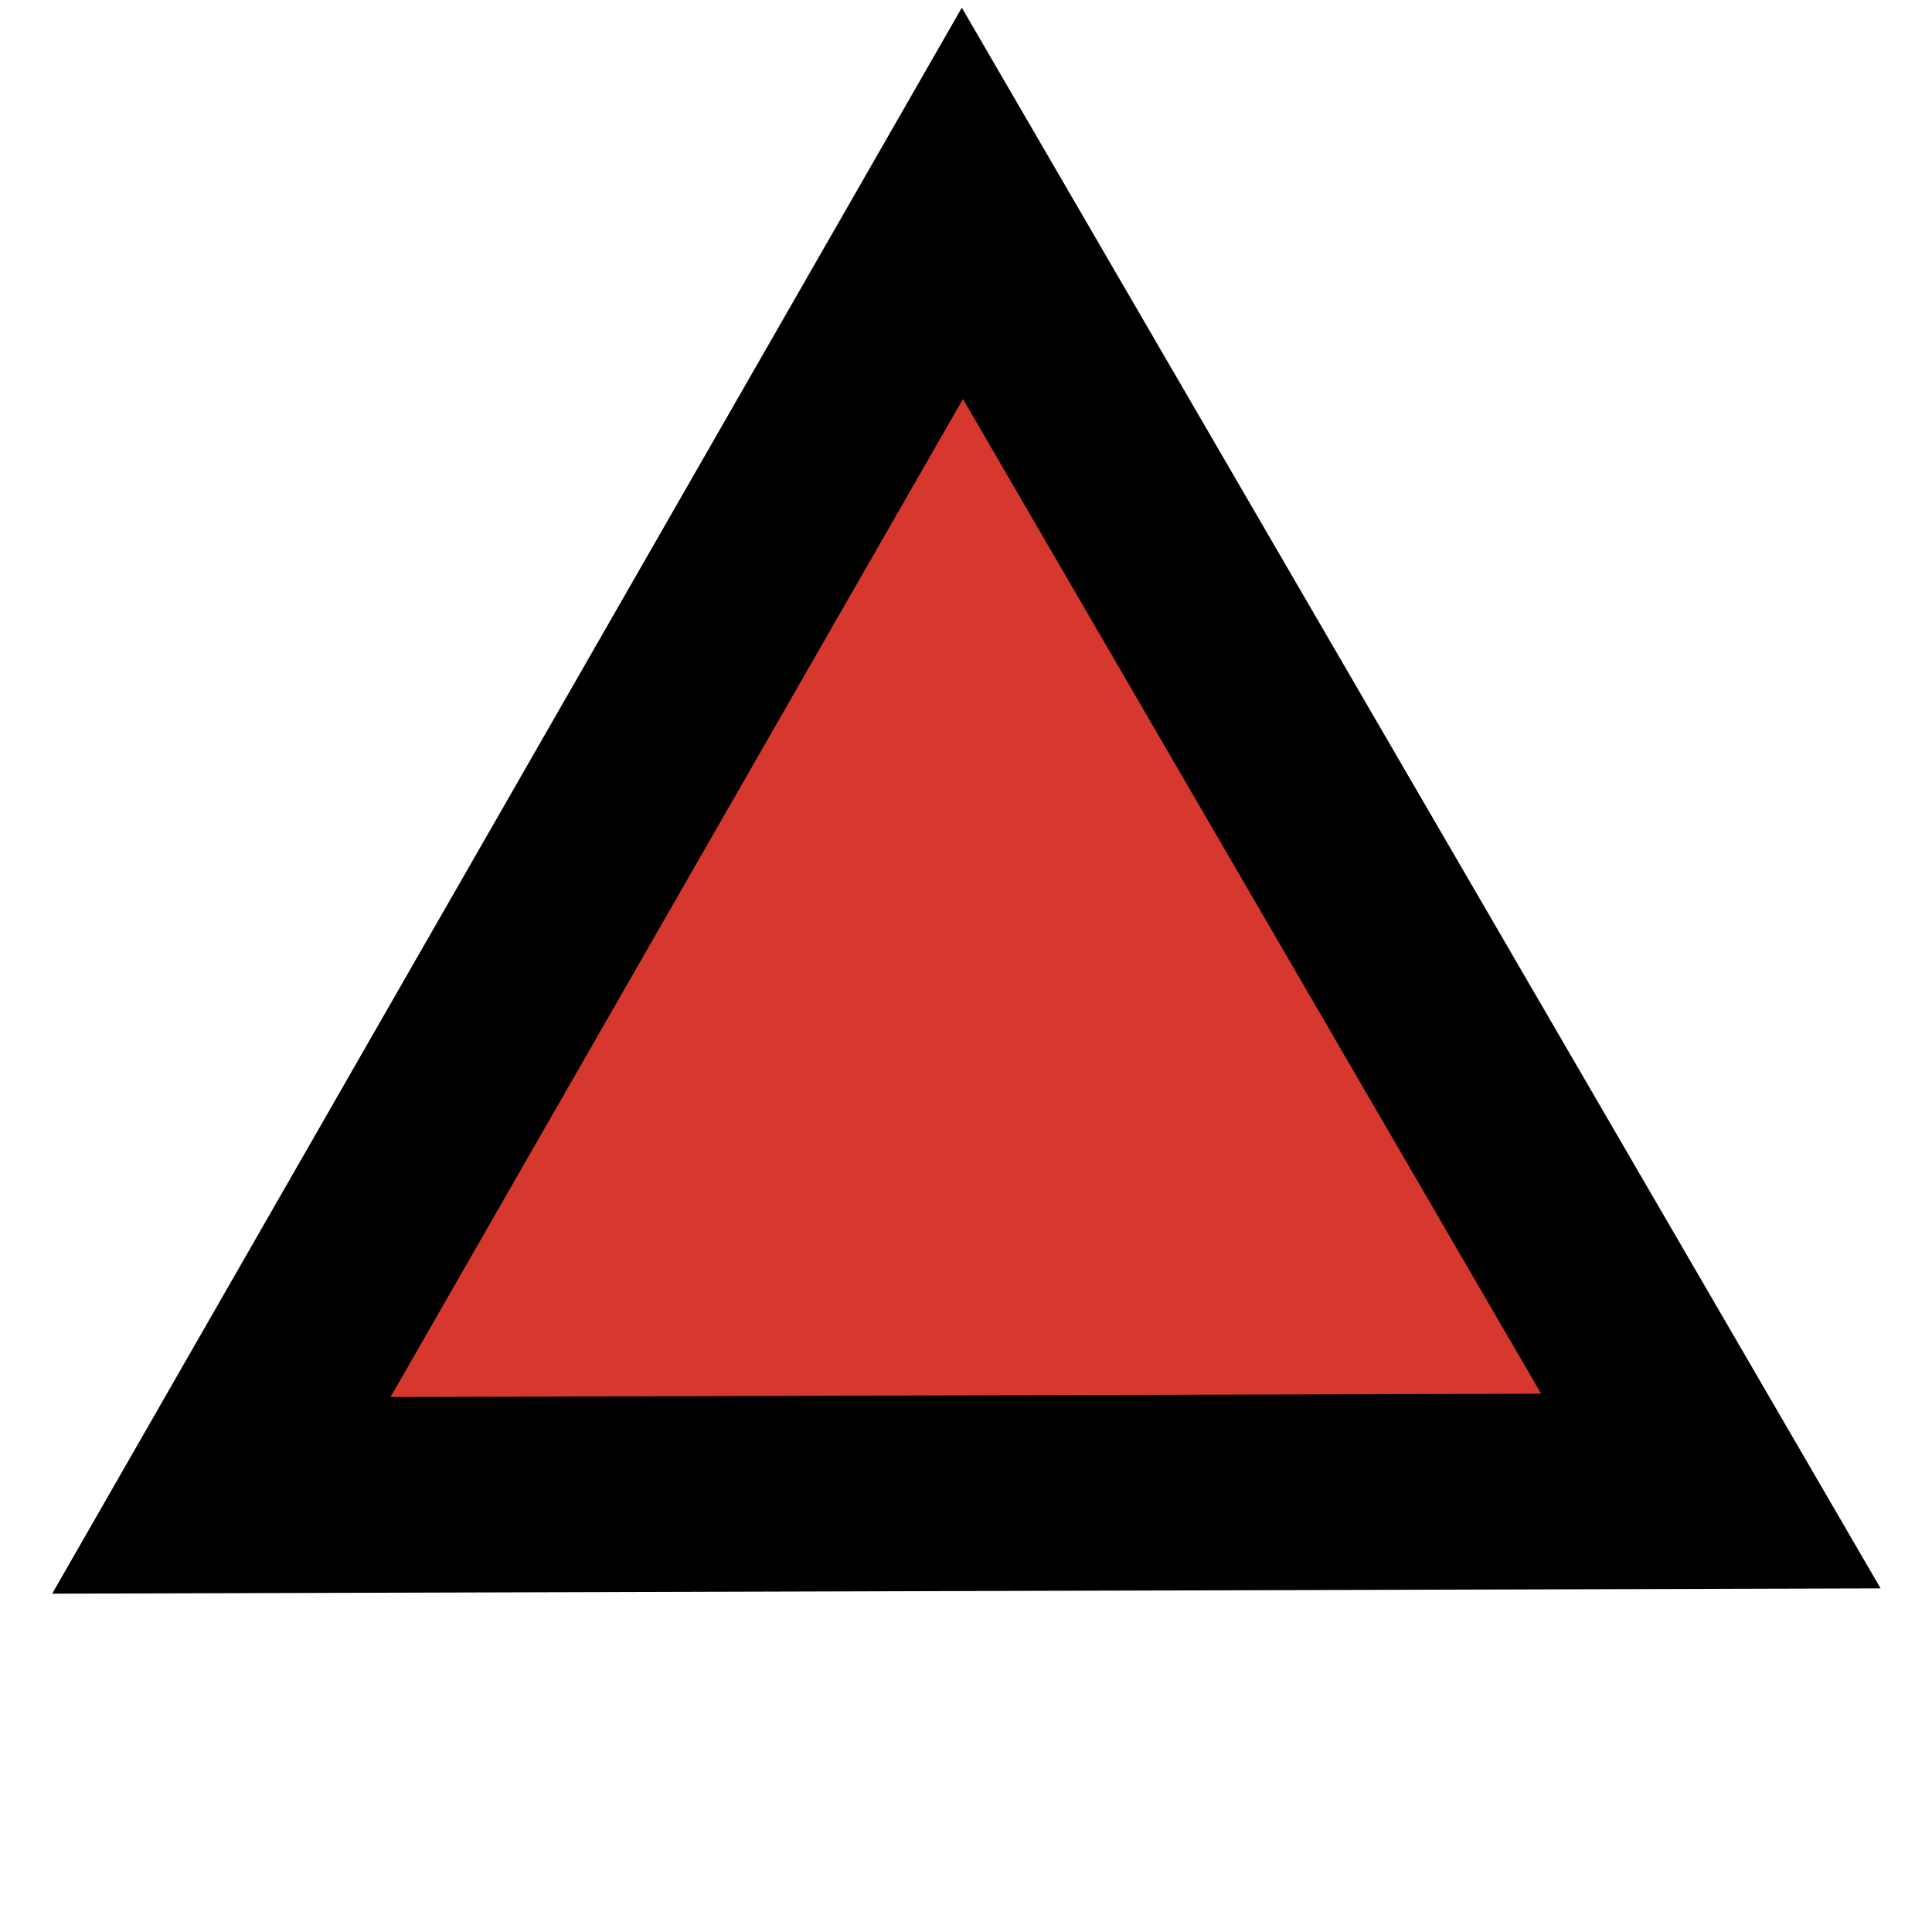
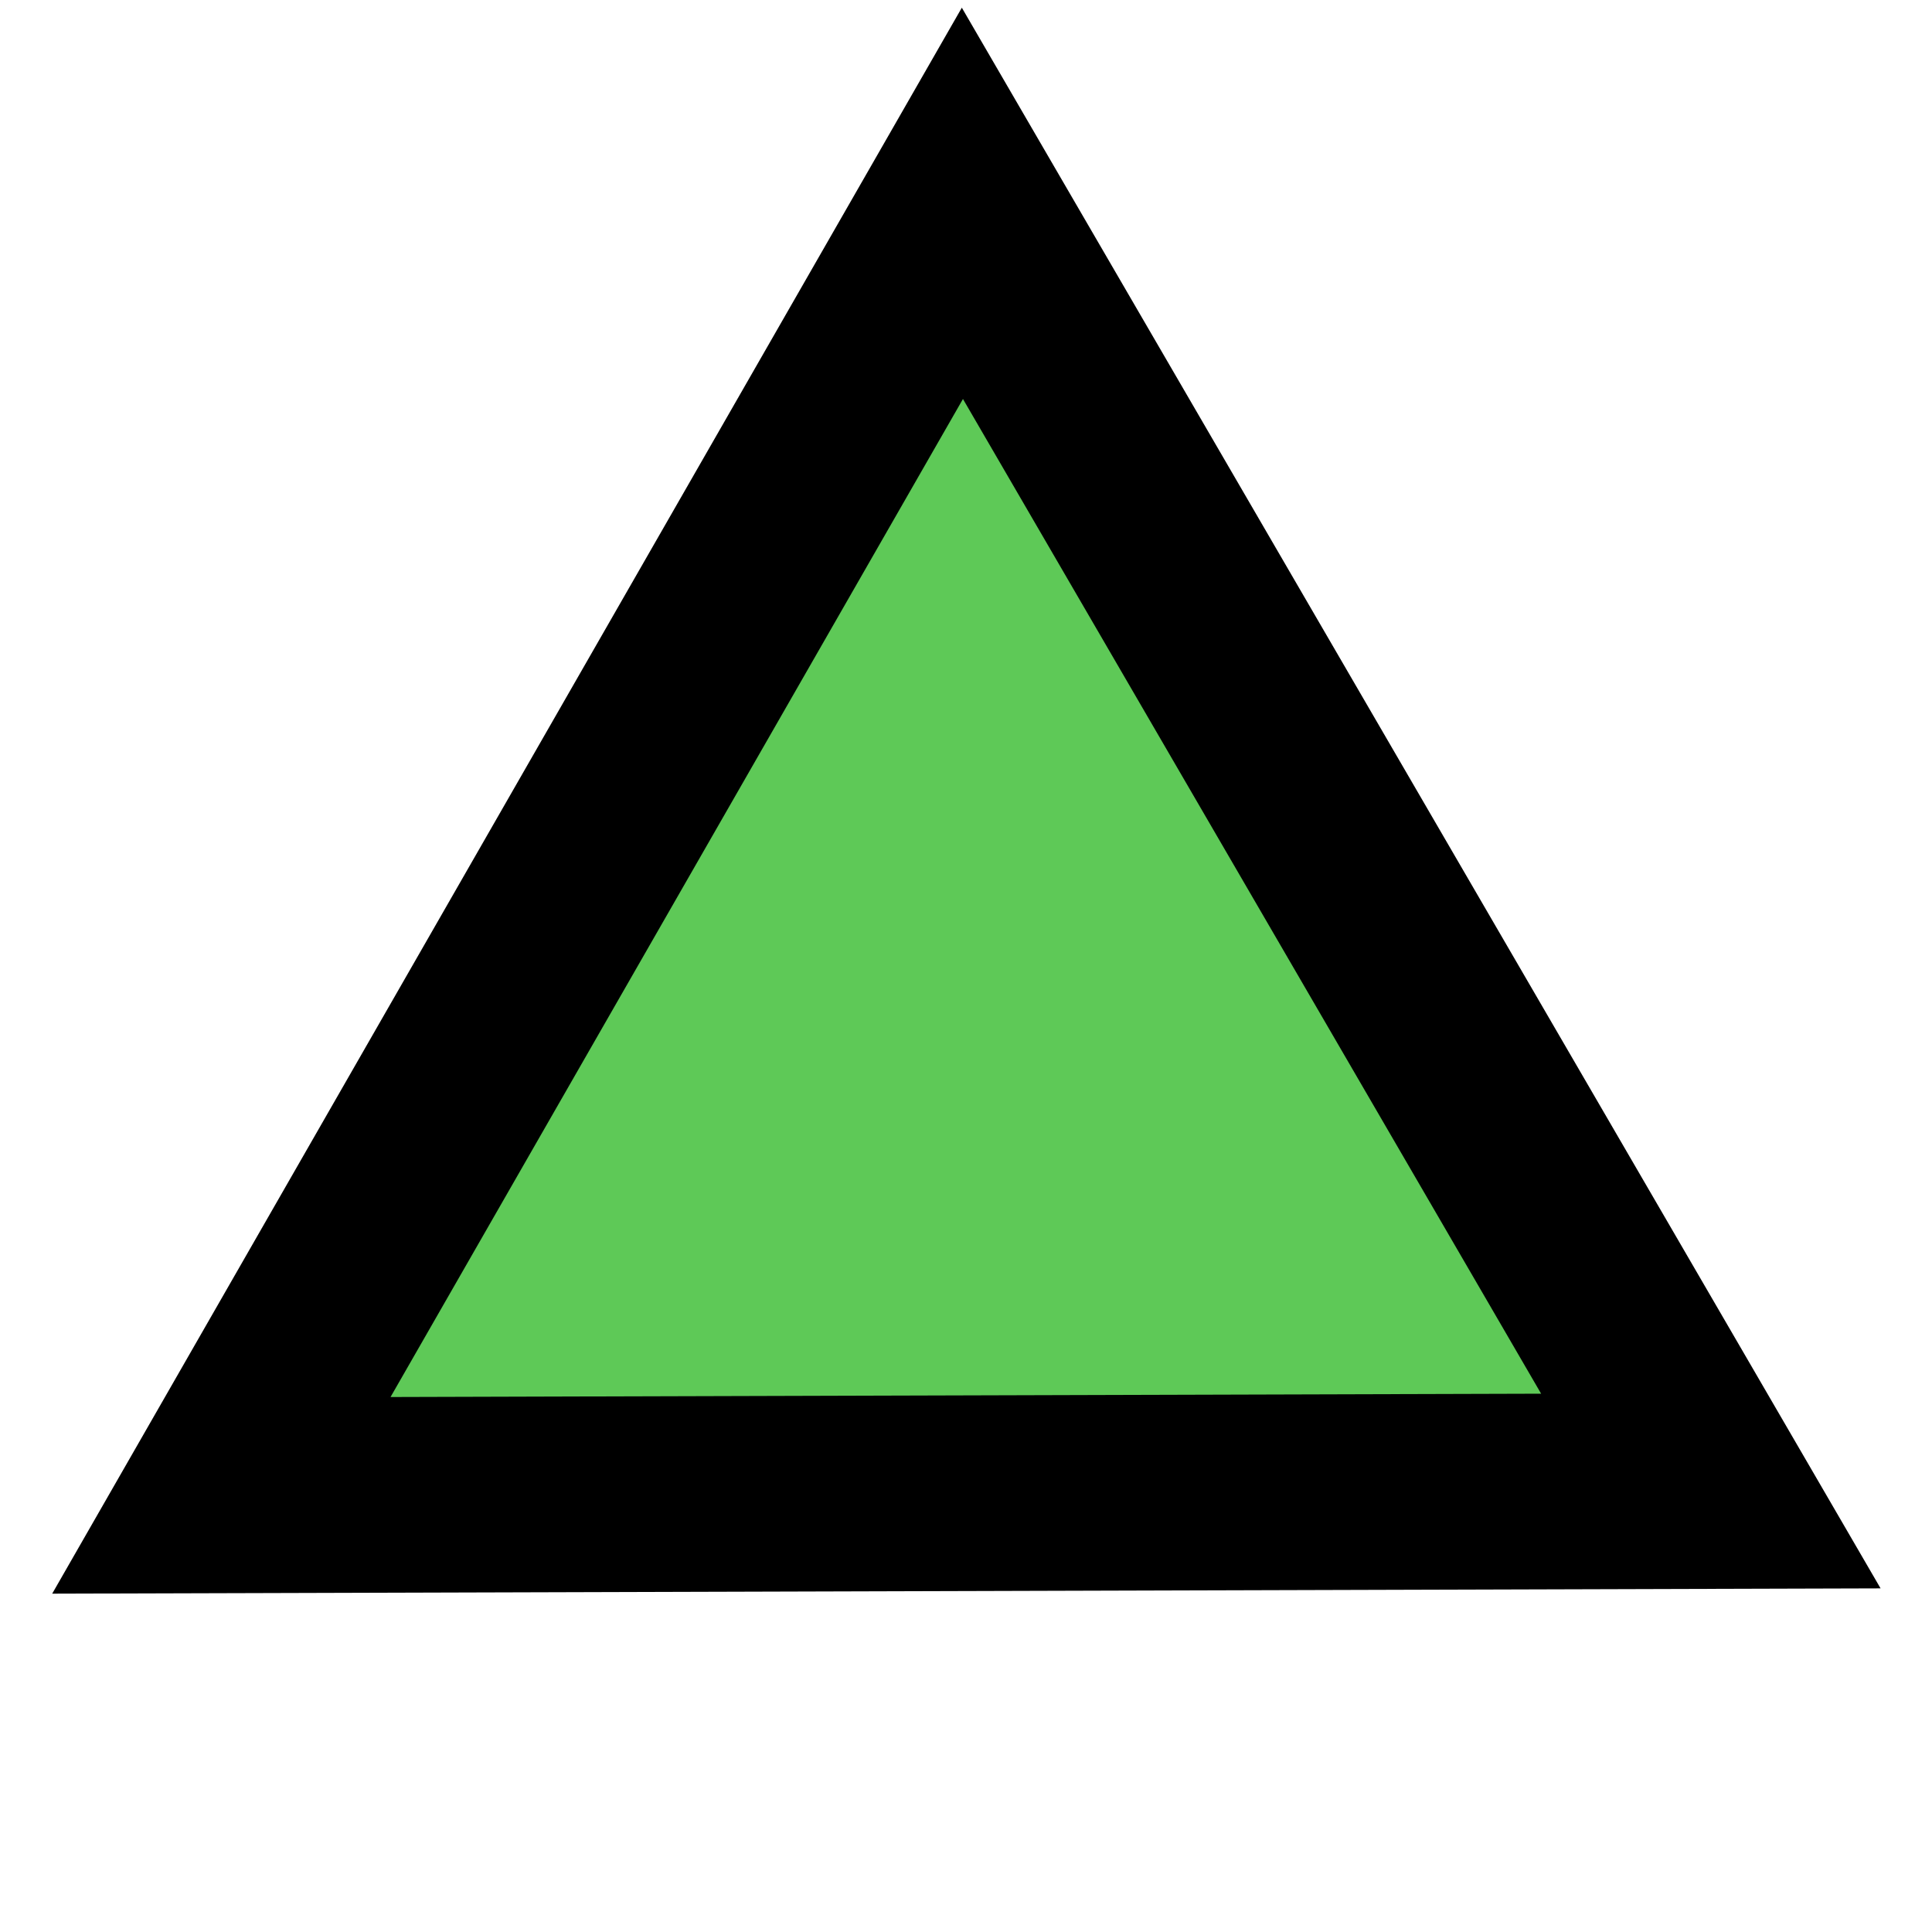
<svg xmlns="http://www.w3.org/2000/svg" version="1.1" width="16.5" height="16.5" viewBox="0 0 16.5 16.5" id="svg6709">
  <defs id="defs6713" />
-   <path style="fill:#d6382d;stroke:#000000;stroke-width:1.5;stroke-dasharray:none" id="path17688" d="M 14.213,10.975 2.794,11.008 8.475,1.103 Z" transform="matrix(1.113999,0,0,1.113999,-1.221944,0.5078551)" />
+   <path style="fill:#5ec957;stroke:#000000;stroke-width:1.5;stroke-dasharray:none" id="path17688" d="M 14.213,10.975 2.794,11.008 8.475,1.103 Z" transform="matrix(1.113999,0,0,1.113999,-1.221944,0.5078551)" />
</svg>
